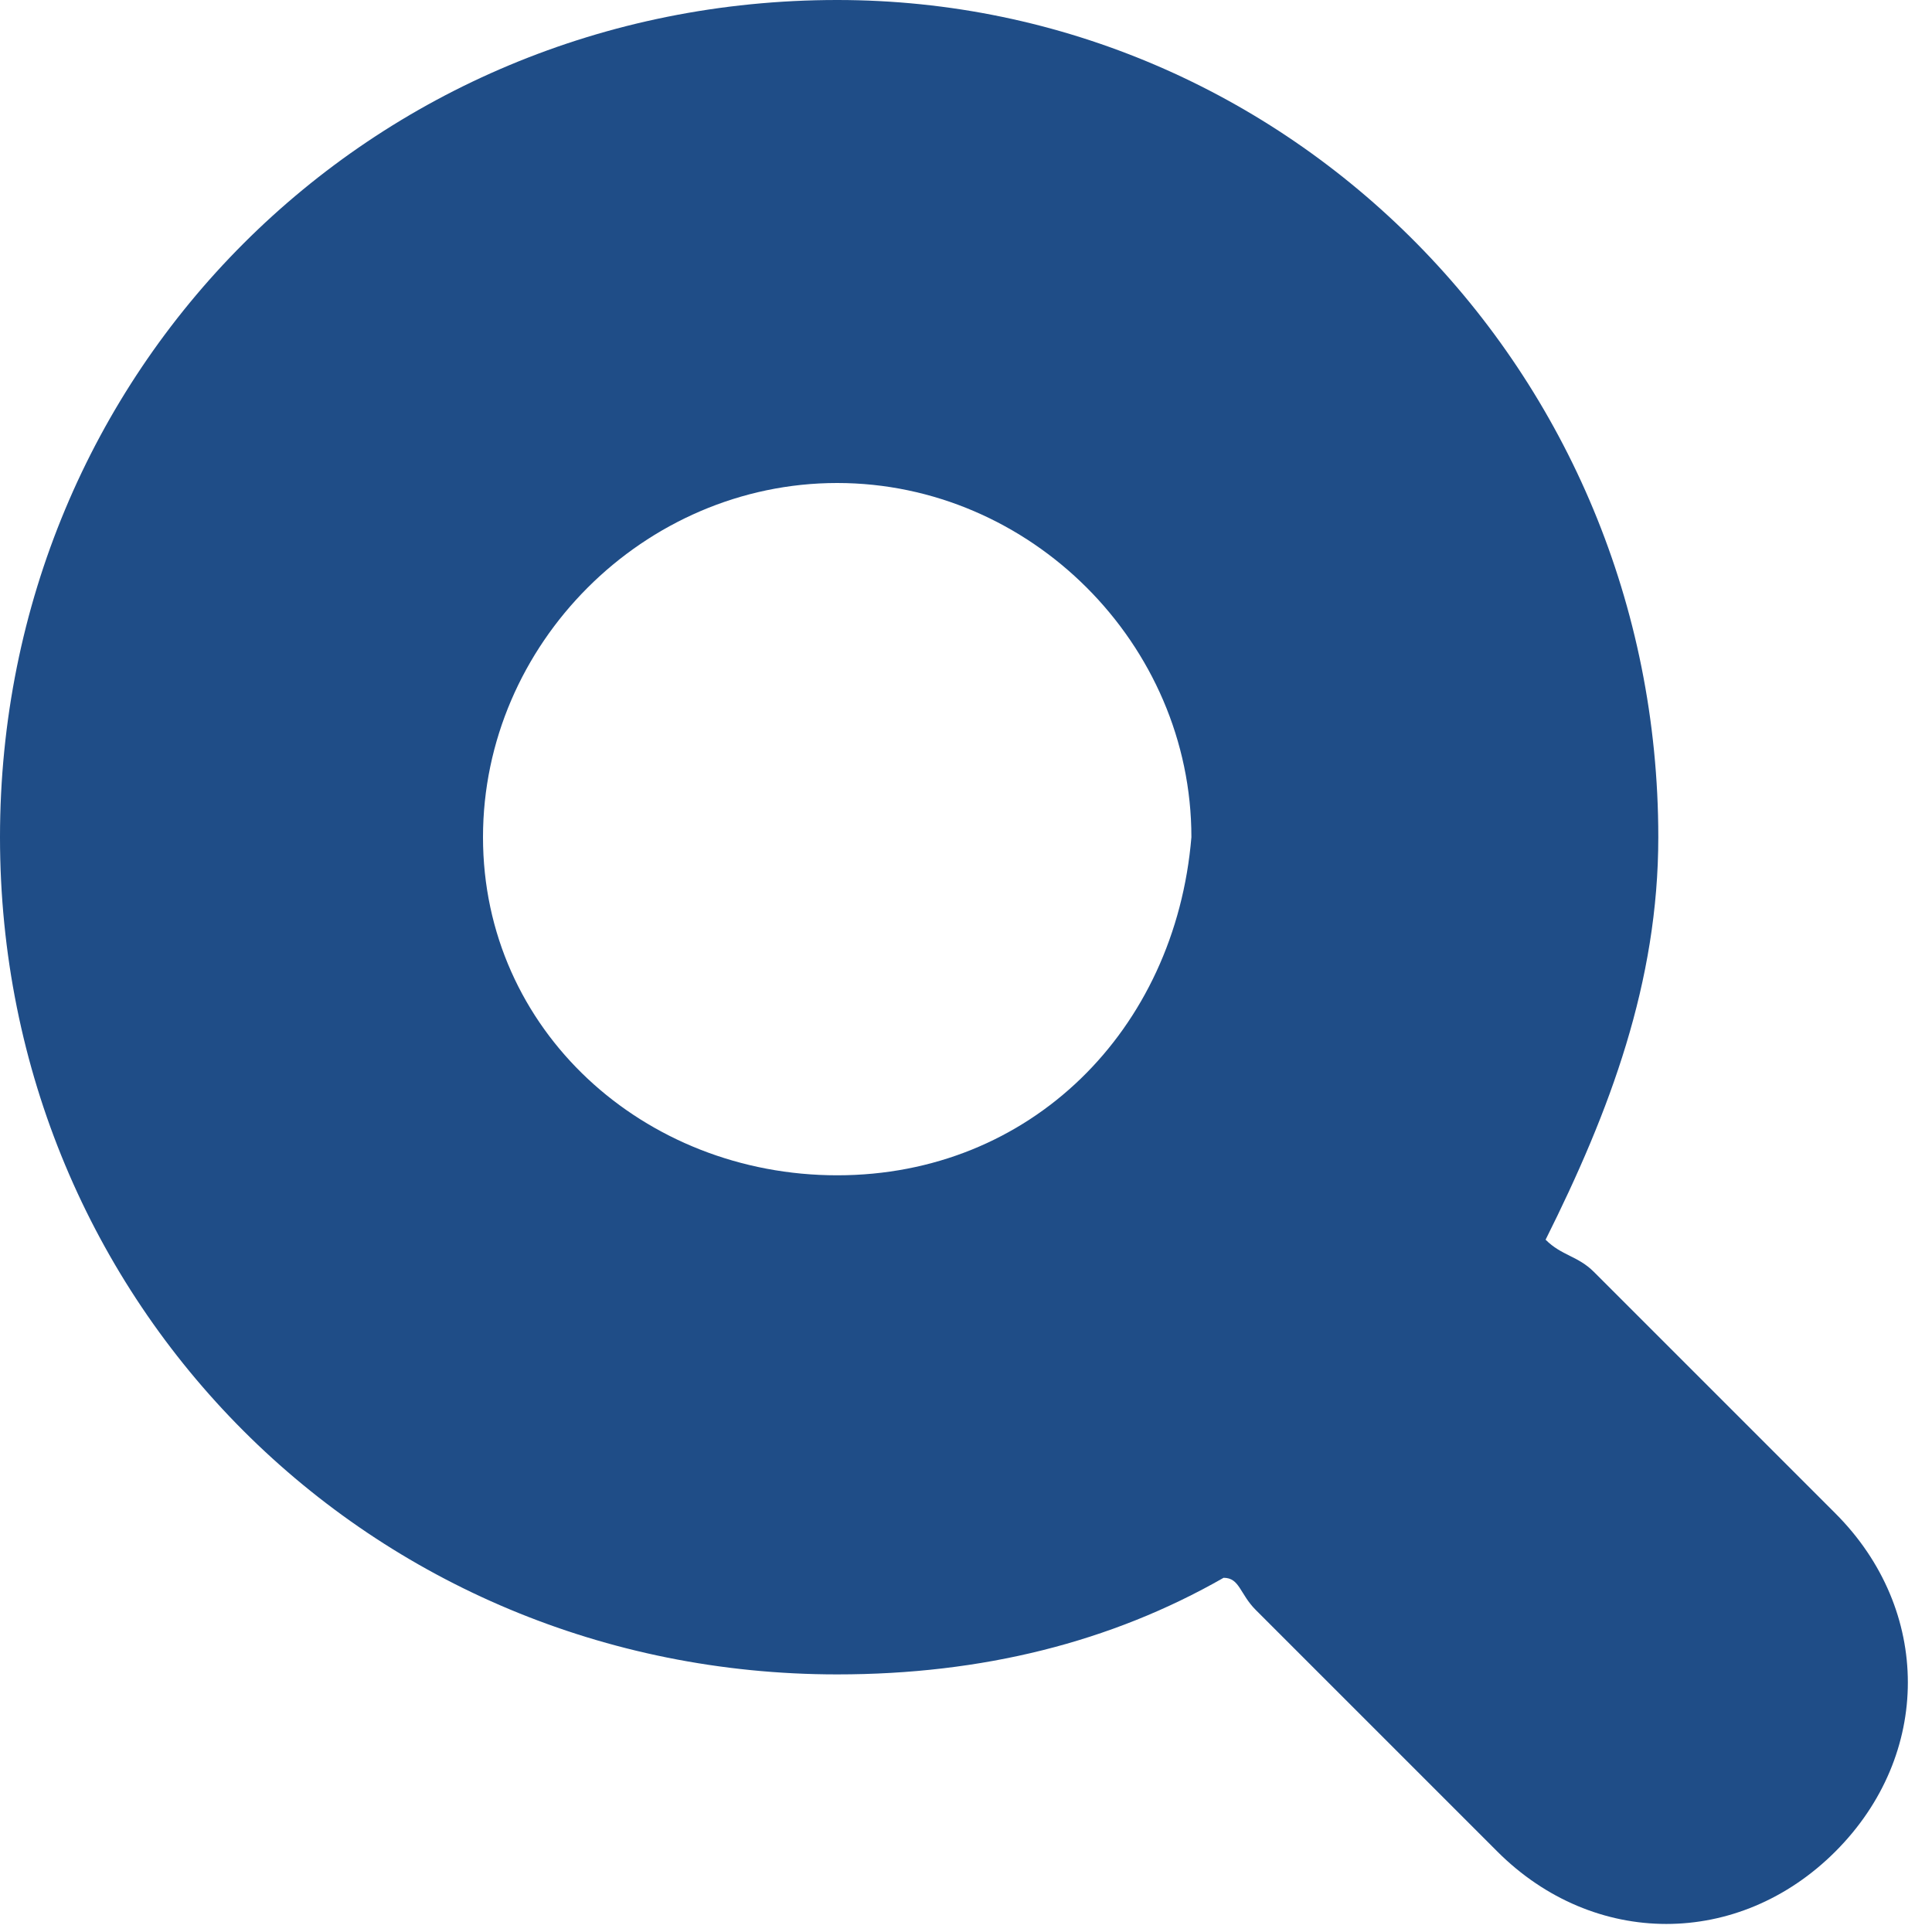
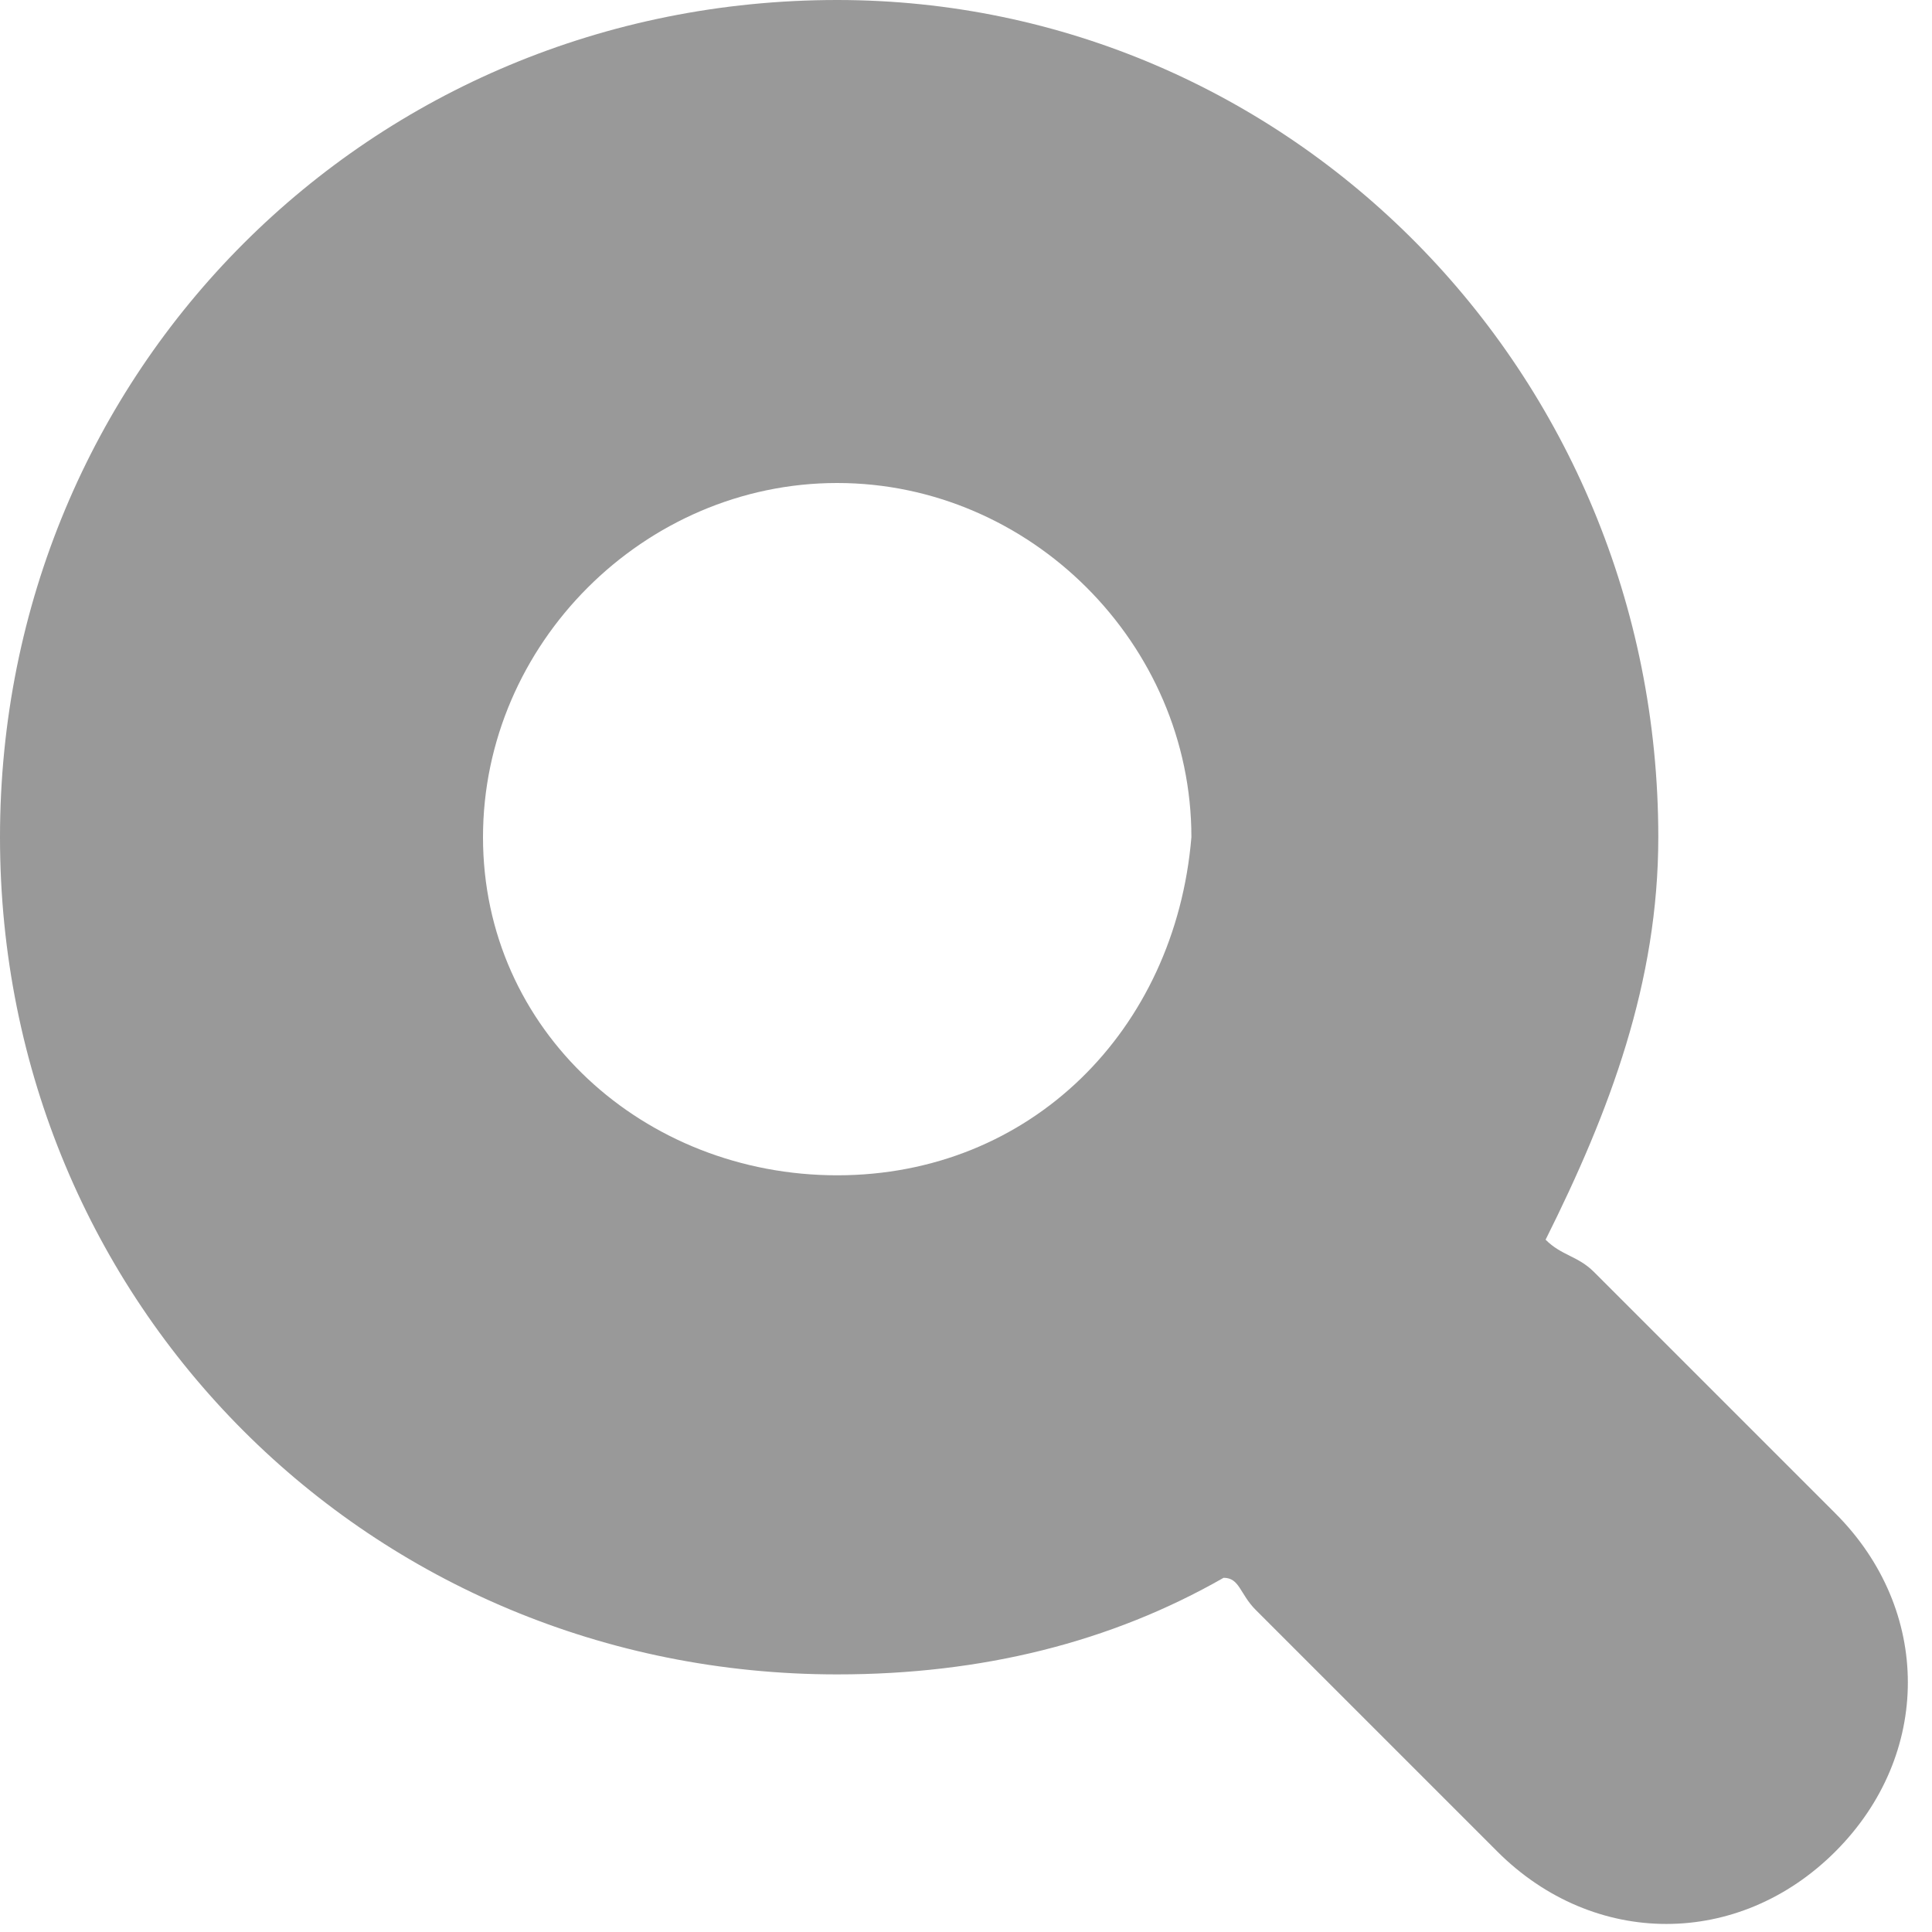
<svg xmlns="http://www.w3.org/2000/svg" version="1.1" x="0px" y="0px" width="12px" height="12px" viewBox="0 0 12 12" style="overflow:visible;enable-background:new 0 0 12 12;" xml:space="preserve" preserveAspectRatio="xMinYMid meet">
  <defs>
</defs>
-   <path style="fill:#1F4D87;" d="M11.4,9.4L9.9,7.9C9.8,7.8,9.7,7.8,9.6,7.7c0.4-0.8,0.7-1.6,0.7-2.5C10.3,2.3,8,0,5.2,0  C2.3,0,0,2.3,0,5.2s2.3,5.2,5.2,5.2c0.9,0,1.7-0.2,2.4-0.6C7.7,9.8,7.7,9.9,7.8,10l1.5,1.5c0.6,0.6,1.5,0.6,2.1,0S12,10,11.4,9.4z   M5.2,7.3C4,7.3,3,6.4,3,5.2C3,4,4,3,5.2,3c1.2,0,2.2,1,2.2,2.2C7.3,6.4,6.4,7.3,5.2,7.3z" />
+   <path style="fill:#999999;" d="M11.4,9.4L9.9,7.9C9.8,7.8,9.7,7.8,9.6,7.7c0.4-0.8,0.7-1.6,0.7-2.5C10.3,2.3,8,0,5.2,0  C2.3,0,0,2.3,0,5.2s2.3,5.2,5.2,5.2c0.9,0,1.7-0.2,2.4-0.6C7.7,9.8,7.7,9.9,7.8,10l1.5,1.5c0.6,0.6,1.5,0.6,2.1,0S12,10,11.4,9.4z   M5.2,7.3C4,7.3,3,6.4,3,5.2C3,4,4,3,5.2,3c1.2,0,2.2,1,2.2,2.2C7.3,6.4,6.4,7.3,5.2,7.3z" />
</svg>
